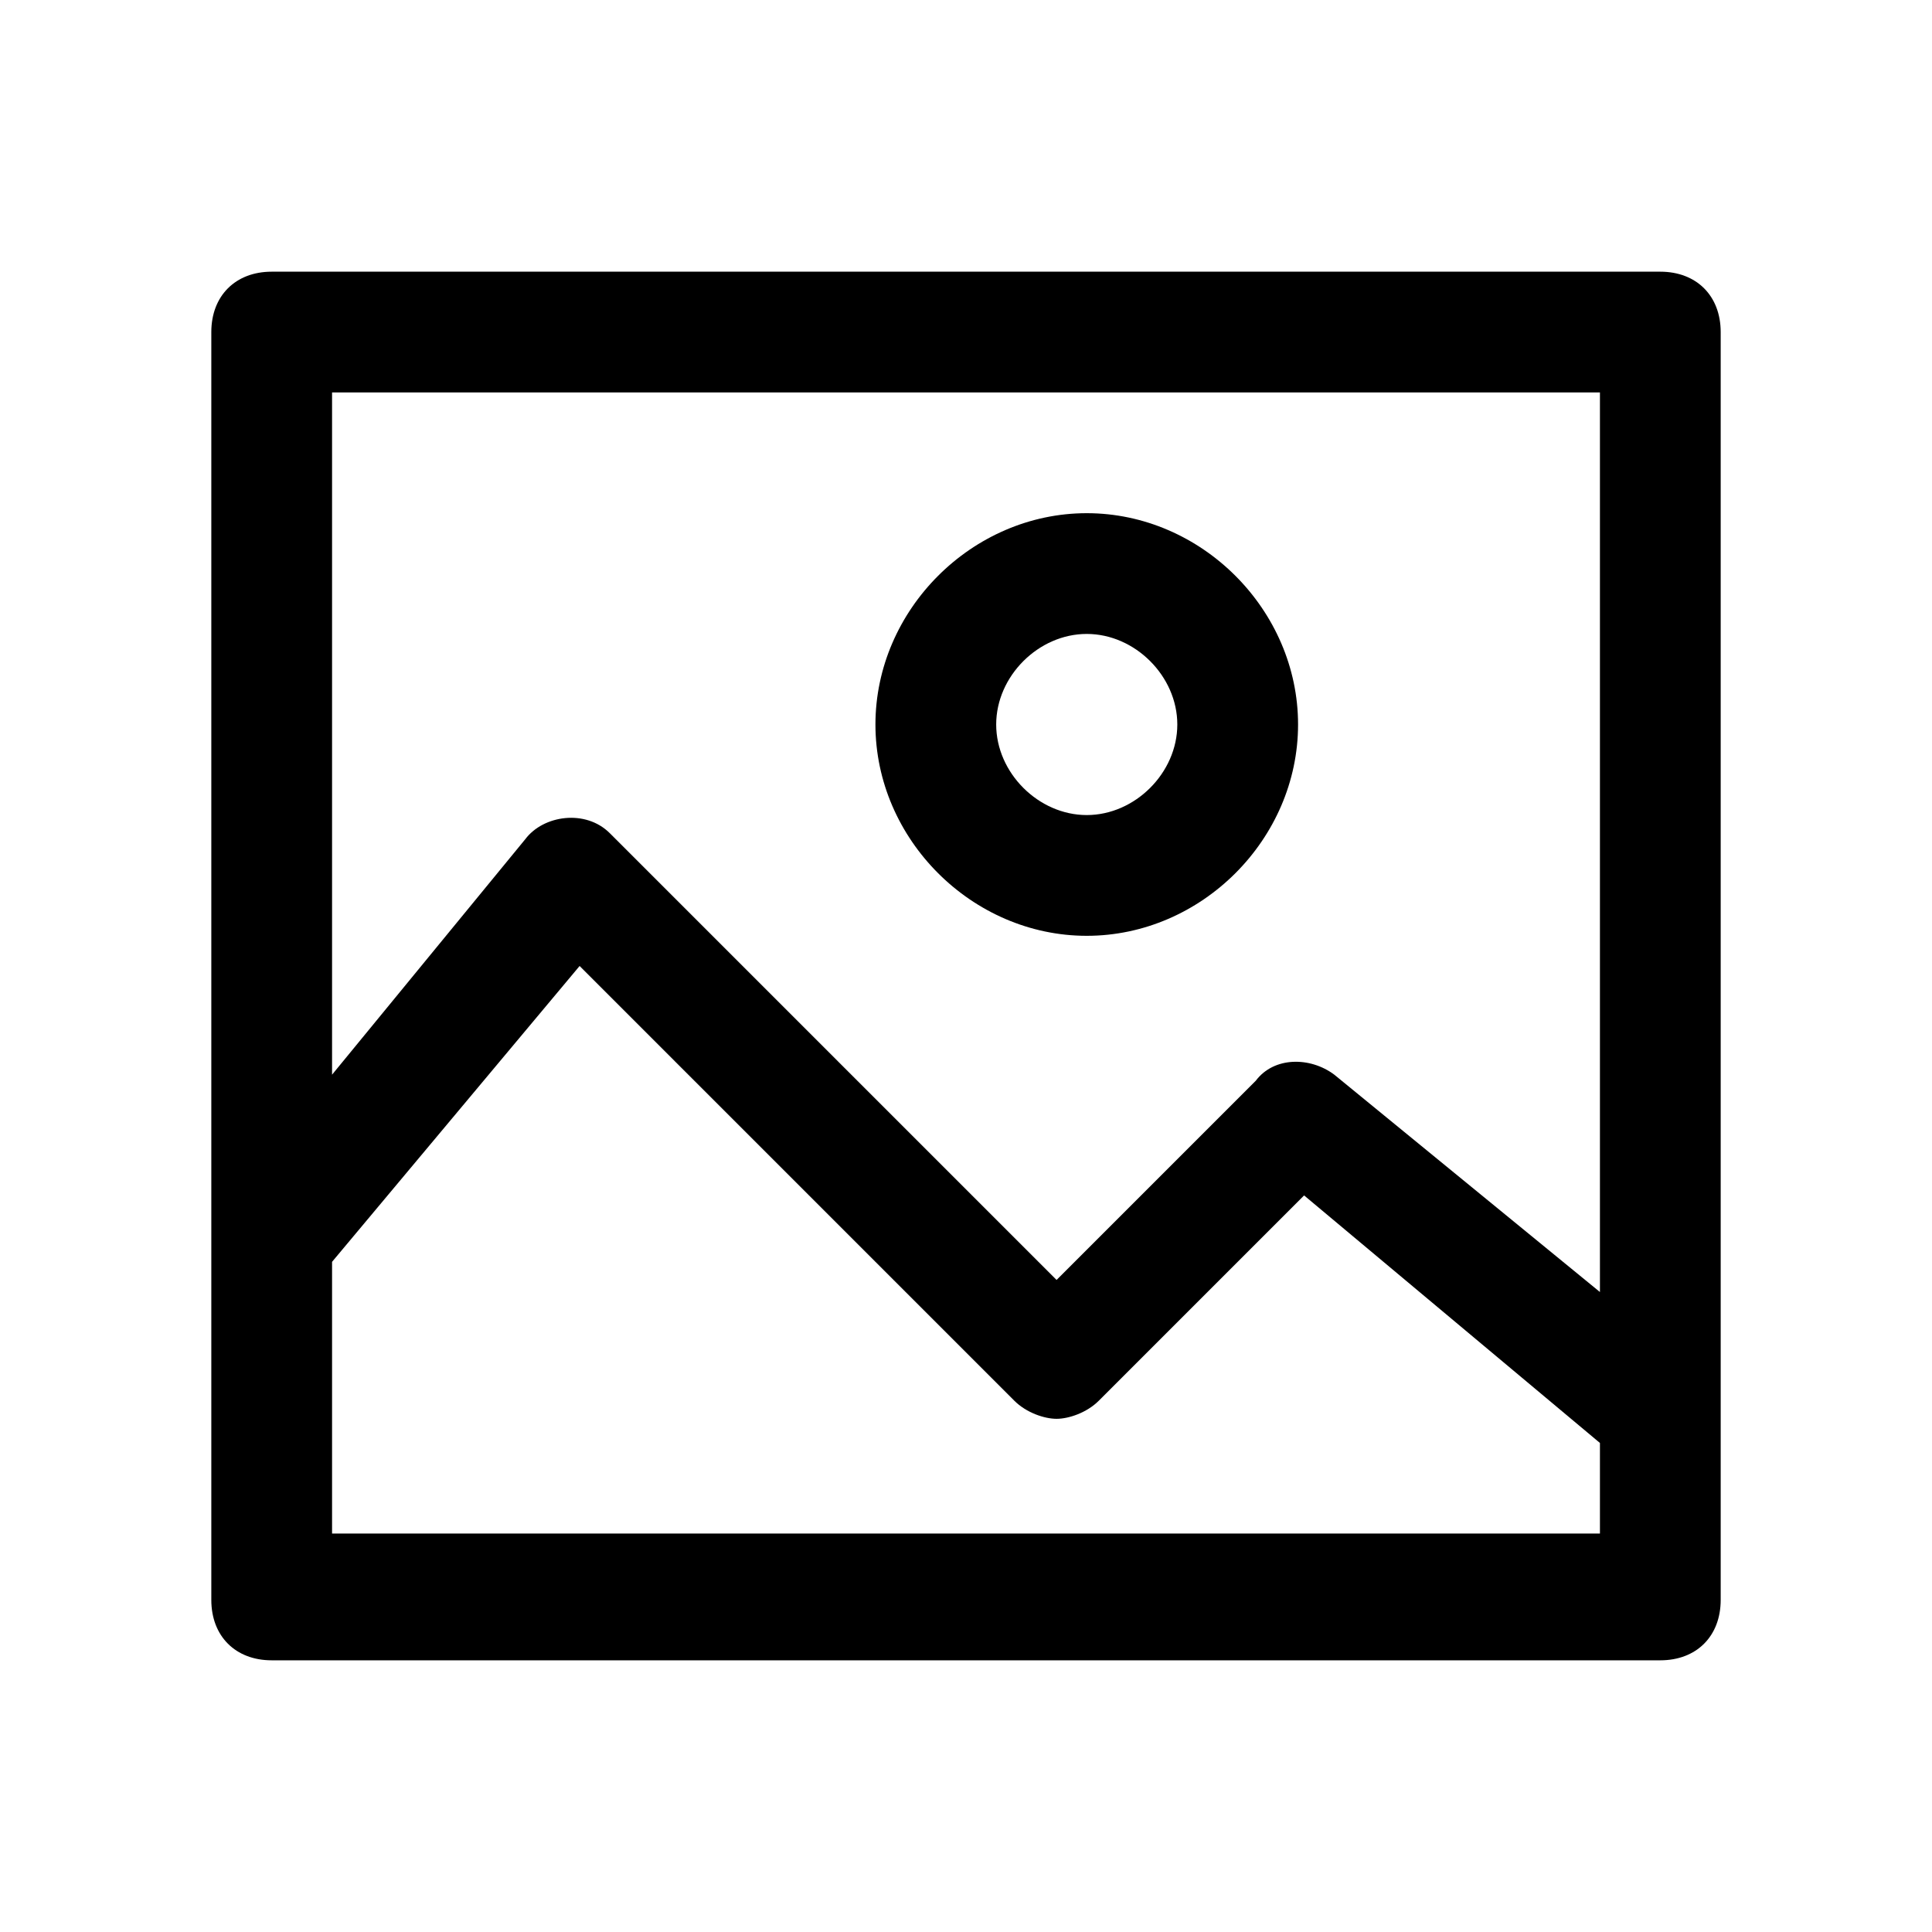
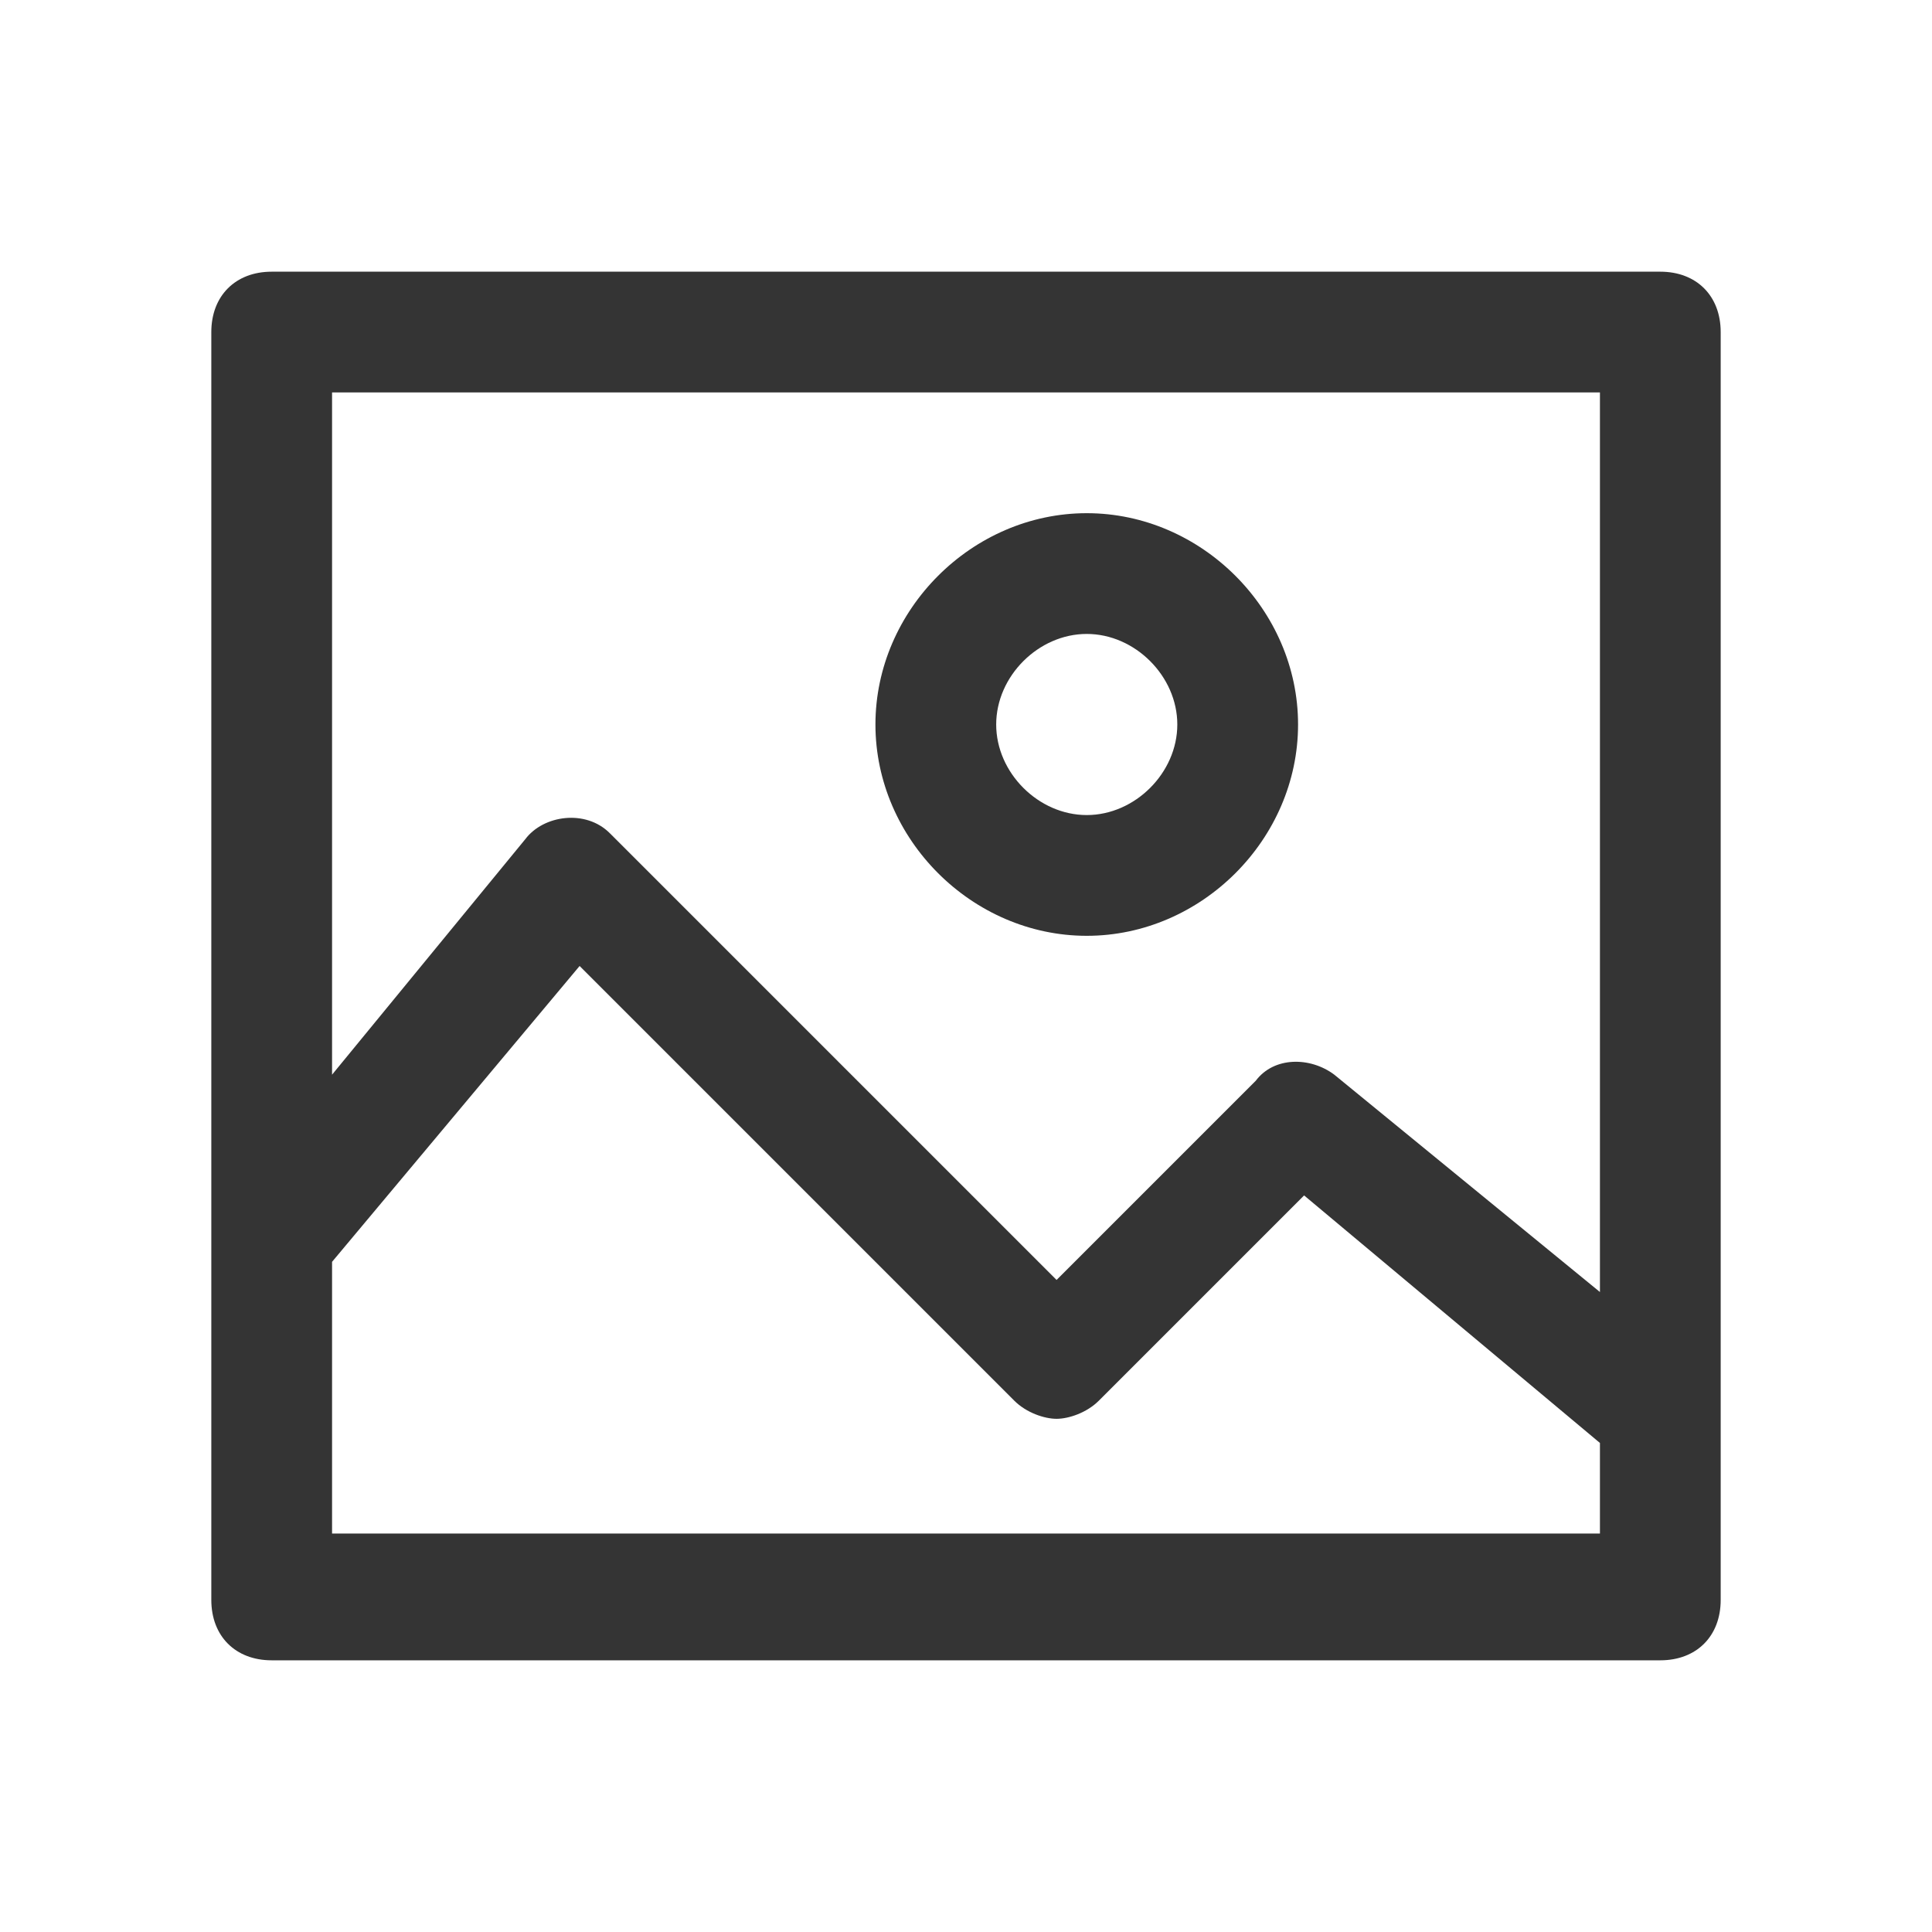
<svg xmlns="http://www.w3.org/2000/svg" width="32" height="32" viewBox="0 0 32 32" fill="none">
-   <path d="M27.5 4.5H4.5C3.9 4.5 3.5 4.9 3.5 5.5V26.5C3.5 27.1 3.9 27.5 4.5 27.5H27.5C28.1 27.5 28.5 27.1 28.5 26.5V5.5C28.5 4.9 28.1 4.5 27.5 4.5ZM26.5 6.5V21.4L22.1 17.8C21.7 17.5 21.1 17.5 20.8 17.9L17.5 21.2C17.5 21.2 10.2 13.9 10.1 13.8C9.7 13.4 9 13.5 8.7 13.9L5.5 17.8V6.5H26.5ZM5.5 25.5V20.9L9.6 16L16.8 23.2C17 23.4 17.3 23.5 17.5 23.5C17.7 23.5 18 23.4 18.2 23.2L21.6 19.8L26.5 23.9V25.4H5.5V25.5Z" fill="black" />
-   <path d="M18 15.5C19.9 15.5 21.5 13.9 21.5 12C21.5 10.1 19.9 8.5 18 8.5C16.1 8.5 14.5 10.1 14.5 12C14.5 13.9 16.1 15.5 18 15.5ZM18 10.5C18.8 10.5 19.5 11.2 19.5 12C19.5 12.8 18.8 13.5 18 13.5C17.2 13.5 16.5 12.8 16.5 12C16.5 11.2 17.2 10.5 18 10.5Z" fill="black" />
+   <path d="M27.5 4.5H4.5C3.9 4.5 3.5 4.9 3.5 5.5V26.5C3.5 27.1 3.9 27.5 4.5 27.5H27.5C28.1 27.5 28.5 27.1 28.5 26.5V5.5C28.5 4.9 28.1 4.5 27.5 4.5ZM26.5 6.5V21.4L22.1 17.8C21.7 17.5 21.1 17.5 20.8 17.9L17.5 21.2C17.5 21.2 10.2 13.9 10.1 13.8C9.7 13.4 9 13.5 8.7 13.9L5.5 17.8V6.5H26.5ZM5.5 25.5V20.9L9.6 16L16.8 23.2C17 23.4 17.3 23.5 17.5 23.5C17.7 23.5 18 23.4 18.2 23.2L21.6 19.8L26.5 23.9V25.4H5.5V25.5Z" fill="#343434" />
+   <path d="M18 15.5C19.9 15.5 21.5 13.9 21.5 12C21.5 10.1 19.9 8.5 18 8.5C16.1 8.5 14.5 10.1 14.5 12C14.5 13.9 16.1 15.5 18 15.5ZM18 10.5C18.8 10.5 19.5 11.2 19.5 12C19.5 12.8 18.8 13.5 18 13.5C17.2 13.5 16.5 12.8 16.5 12C16.5 11.2 17.2 10.5 18 10.5Z" fill="#343434" />
</svg>
